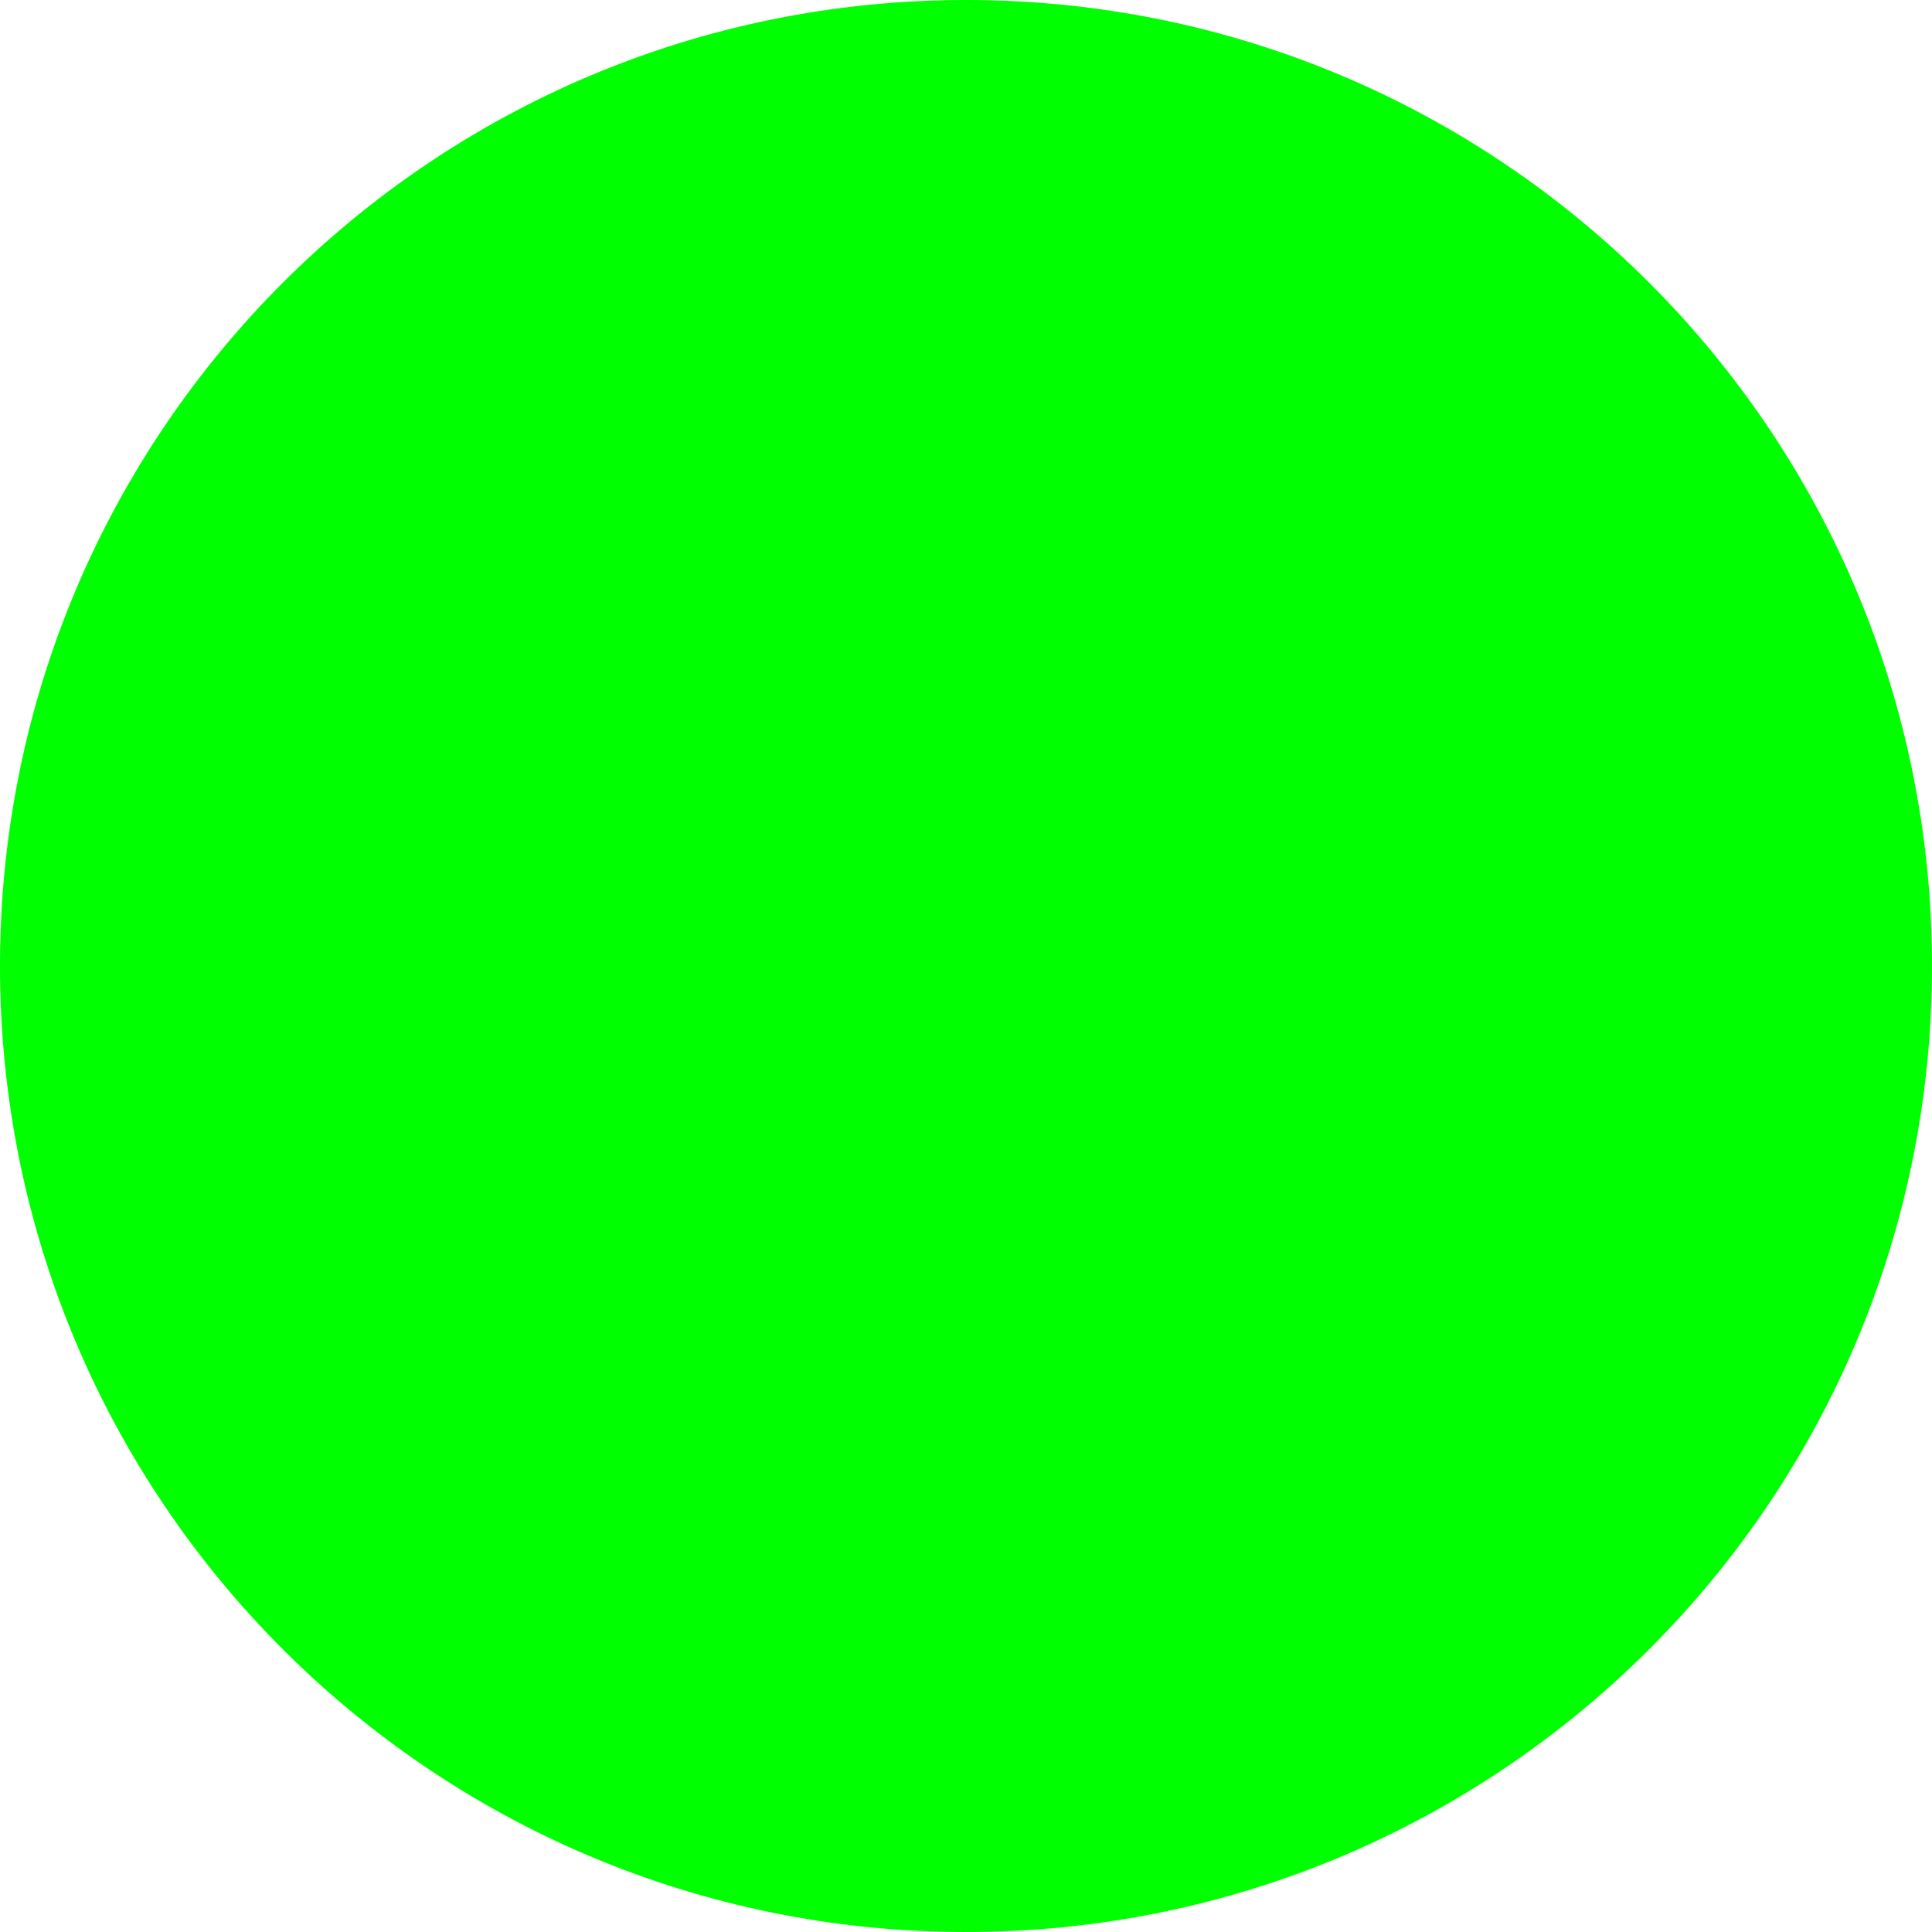
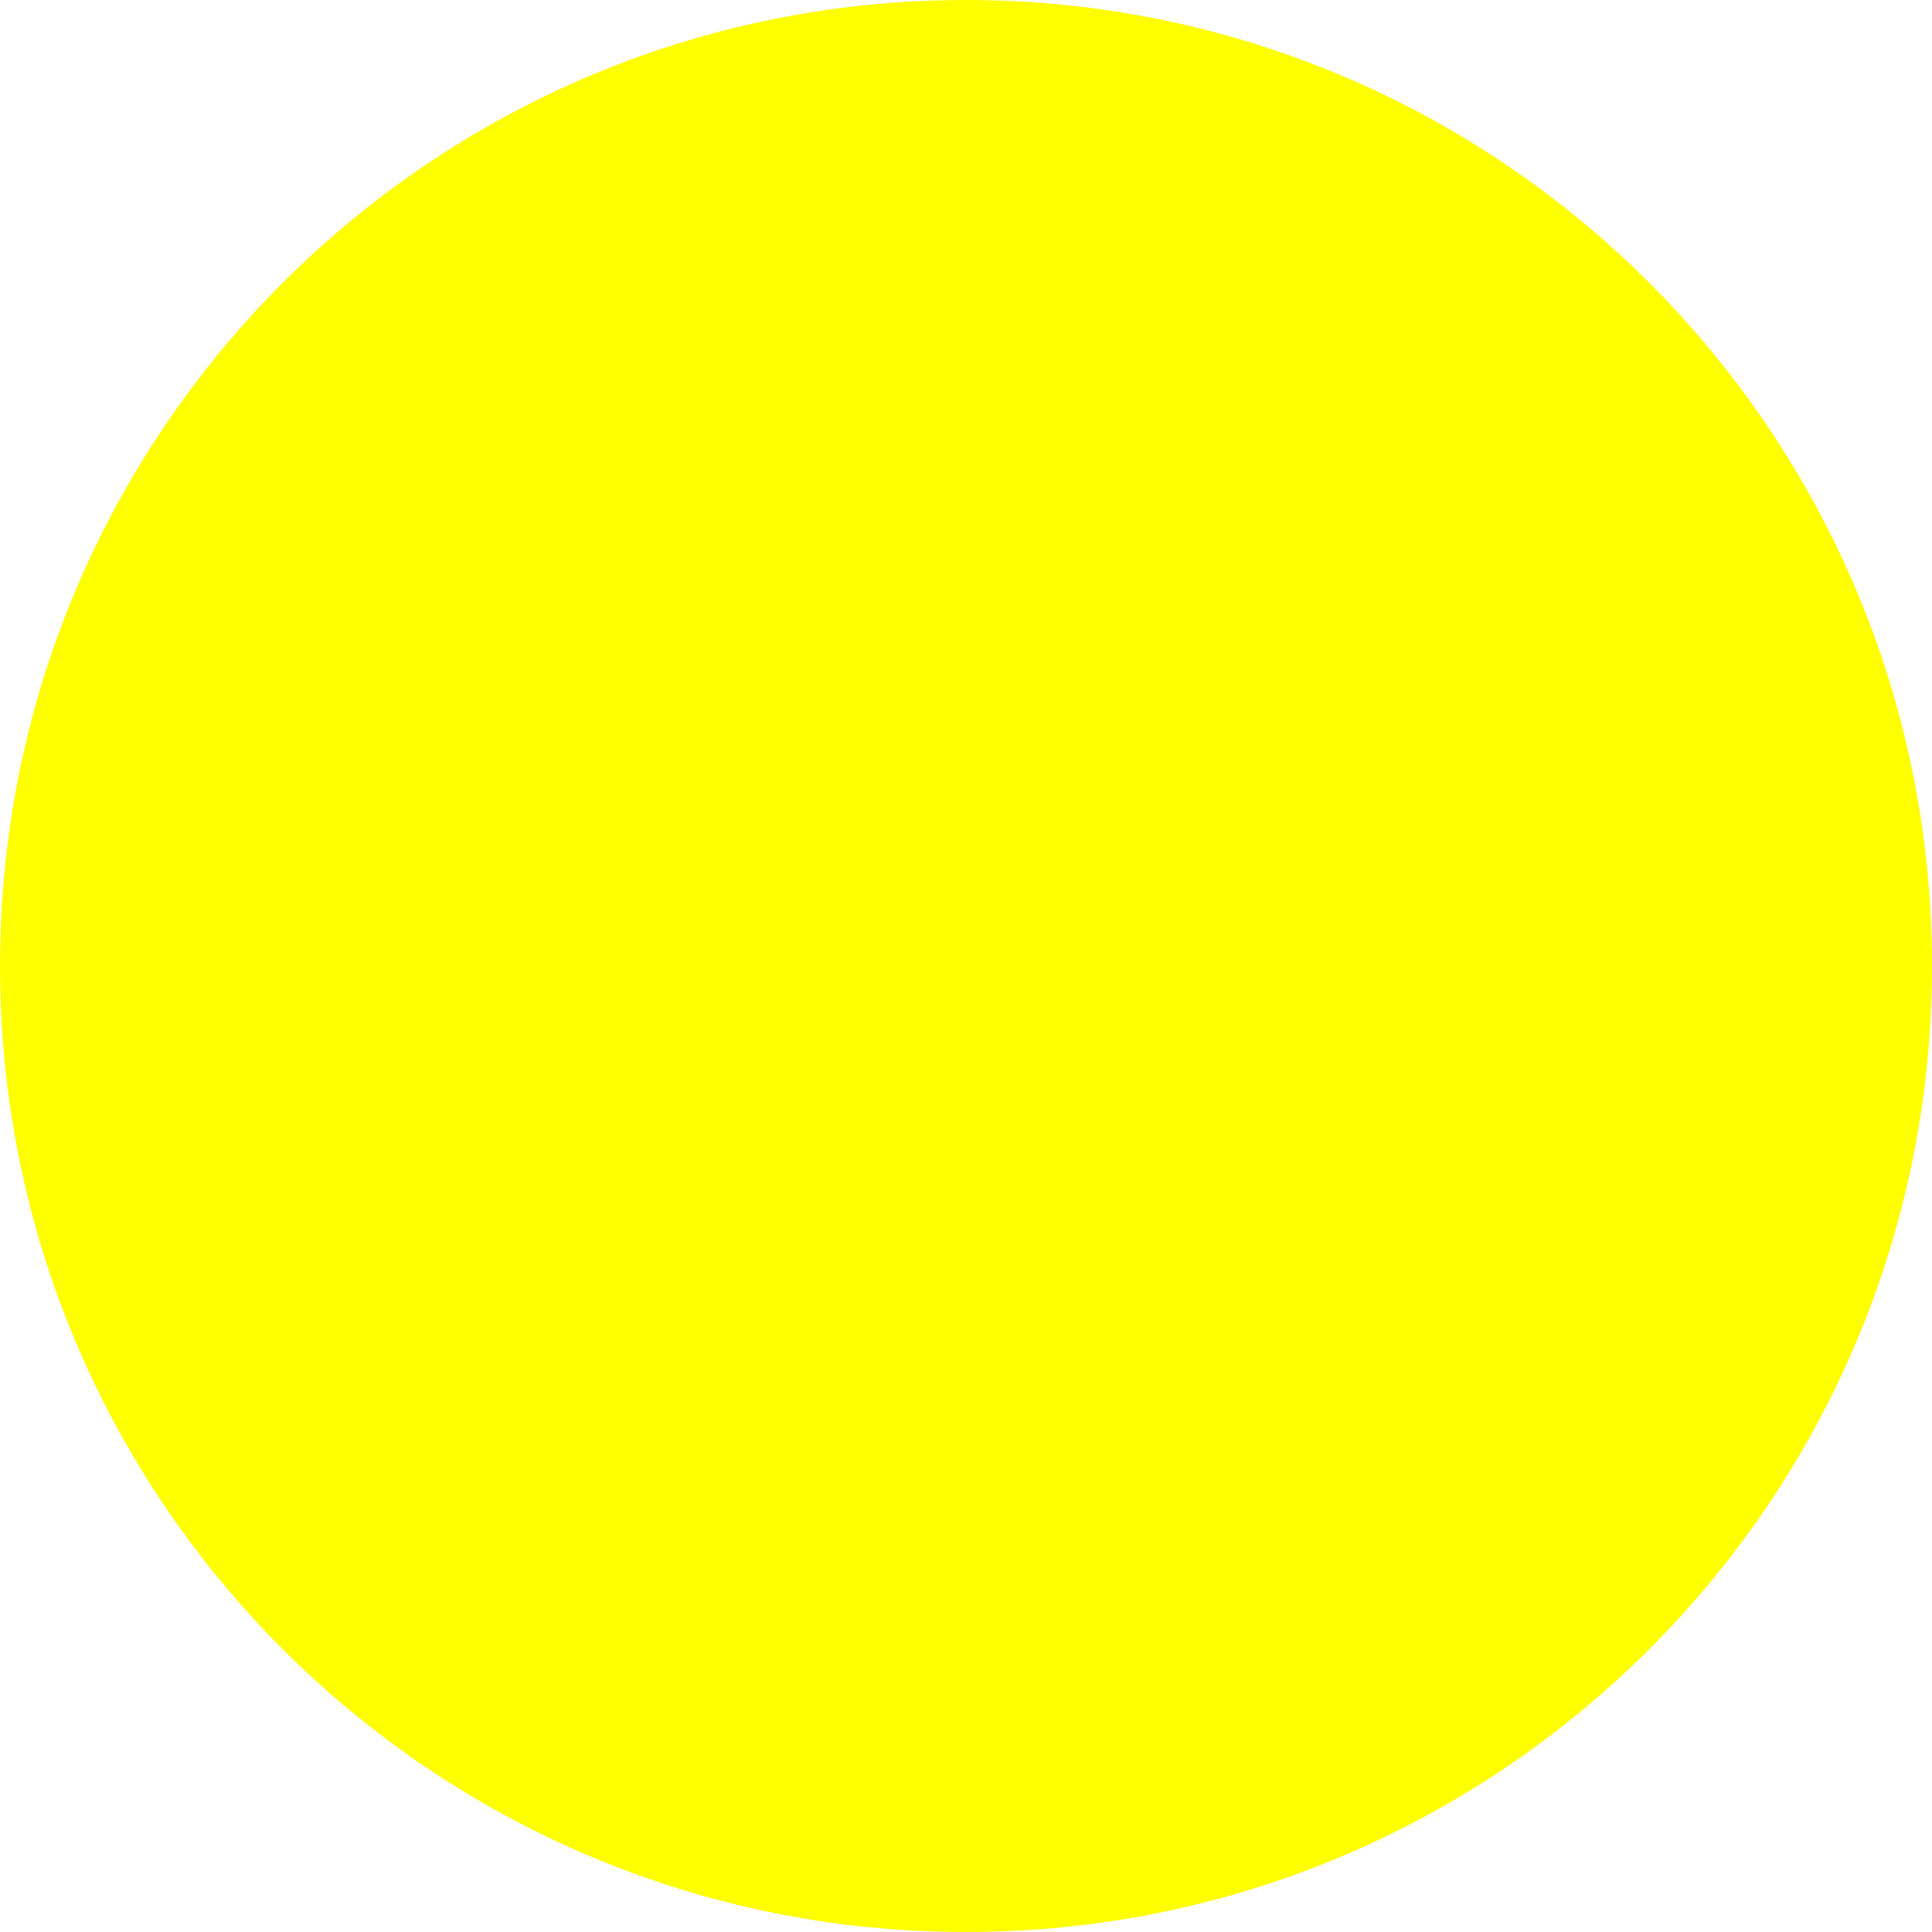
<svg xmlns="http://www.w3.org/2000/svg" width="8pt" height="8pt" viewBox="0 0 8 8" version="1.1">
-   <g id="surface34">
-     <path style=" stroke:none;fill-rule:evenodd;fill:rgb(0%,100%,0%);fill-opacity:1;" d="M 8 4 C 8 6.211 6.211 8 4 8 C 1.789 8 0 6.211 0 4 C 0 1.789 1.789 0 4 0 C 6.211 0 8 1.789 8 4 Z M 8 4 " />
+   <g id="surface36">
+     <path style=" stroke:none;fill-rule:evenodd;fill:rgb(100%,100%,0%);fill-opacity:1;" d="M 8 4 C 8 6.211 6.211 8 4 8 C 1.789 8 0 6.211 0 4 C 0 1.789 1.789 0 4 0 C 6.211 0 8 1.789 8 4 Z M 8 4 " />
  </g>
</svg>
